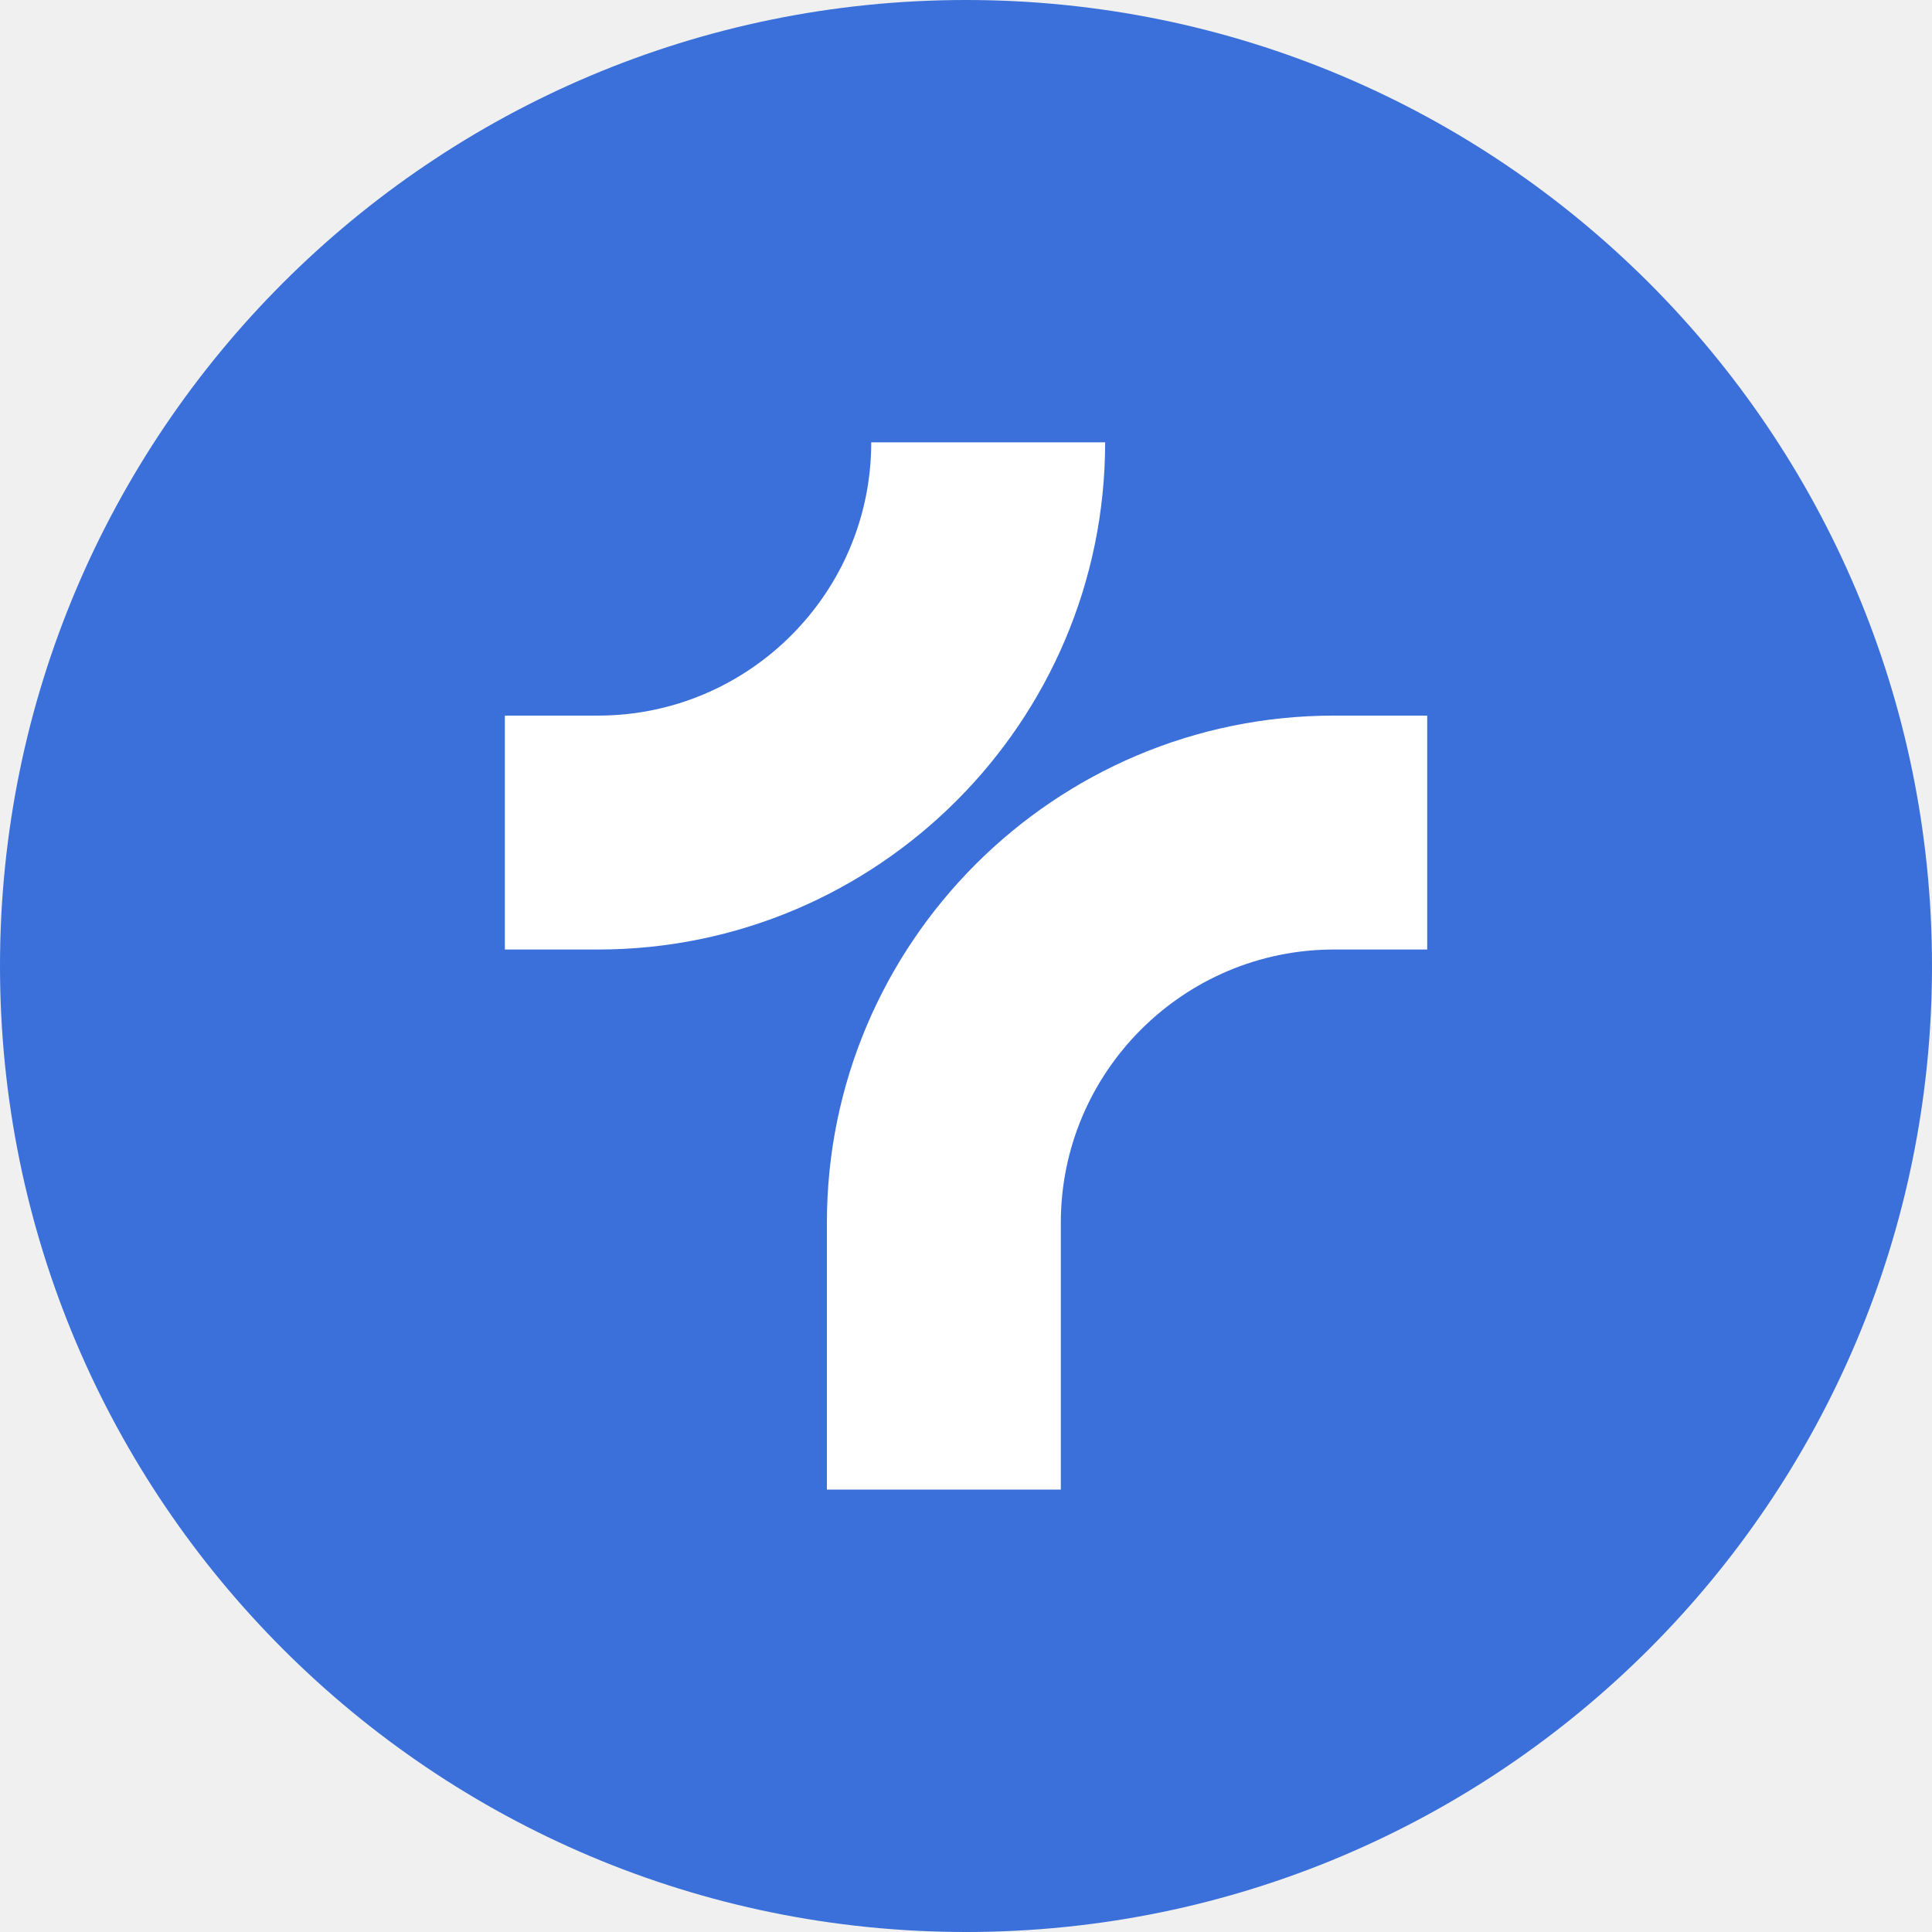
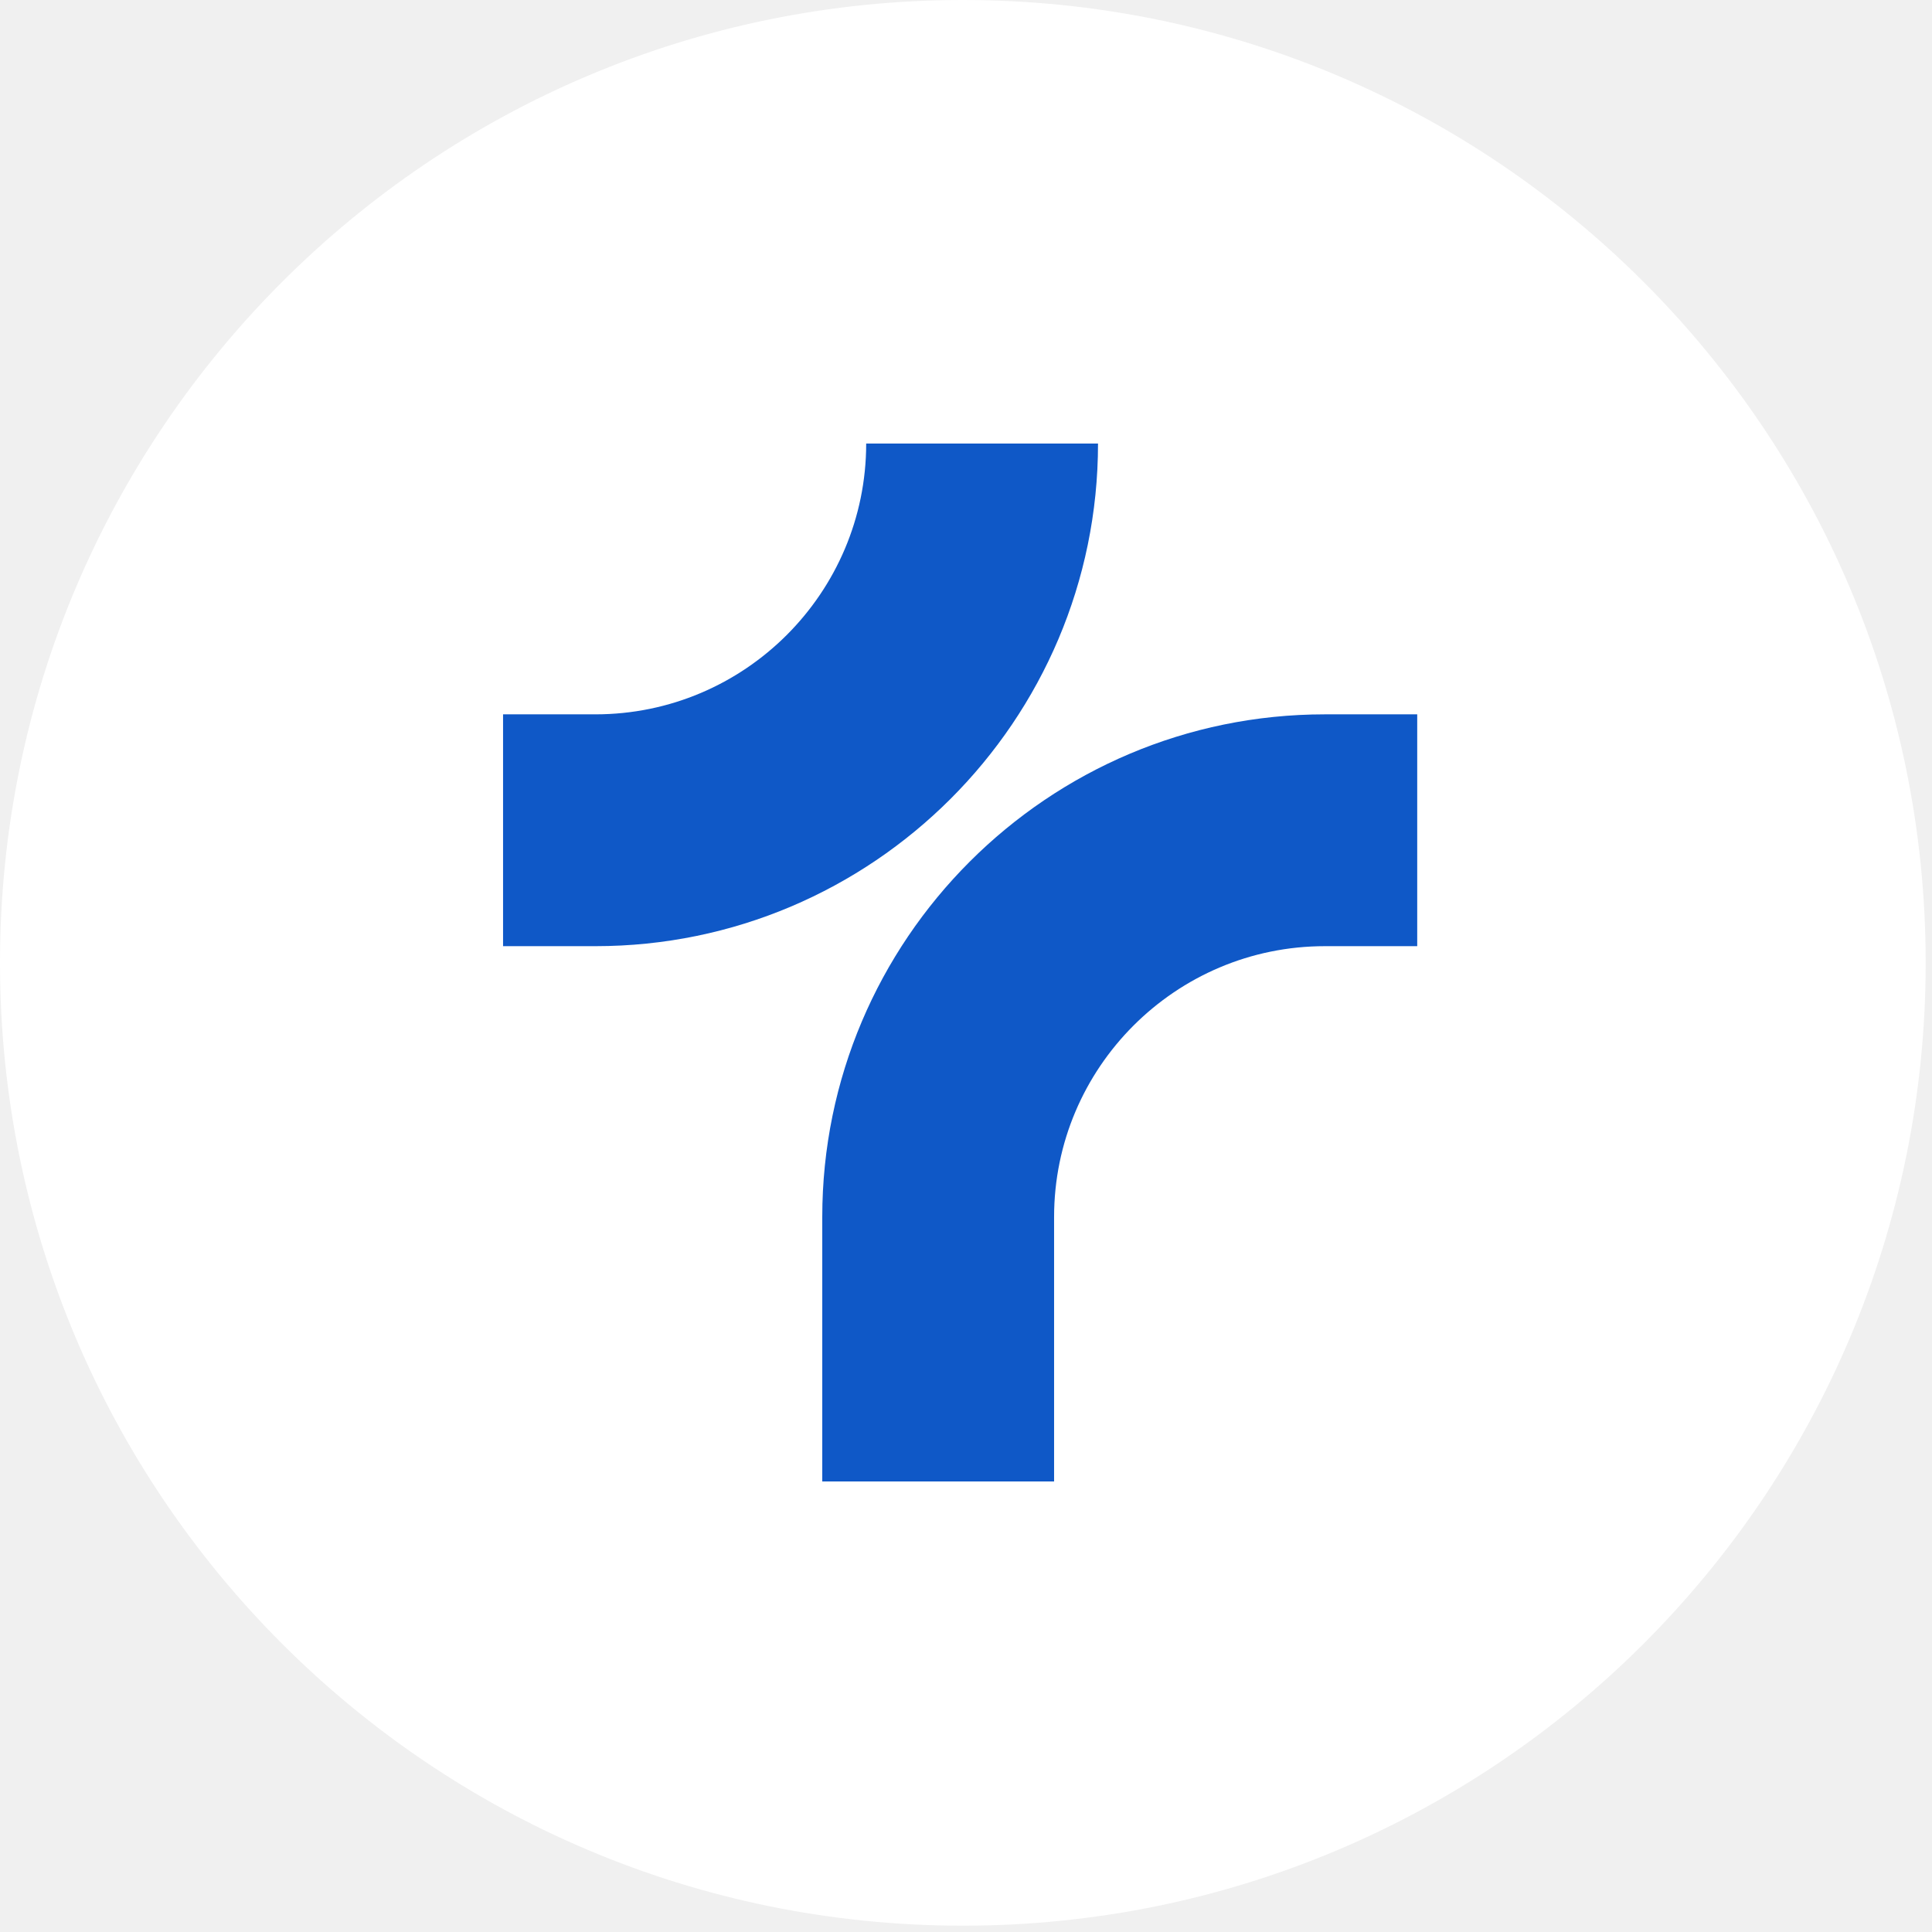
- <svg xmlns="http://www.w3.org/2000/svg" width="64" height="64" viewBox="0 0 64 64" fill="none">
-   <g clip-path="url(#clip0_3328_15859)">
-     <circle cx="32" cy="32" r="32" transform="rotate(-180 32 32)" fill="#3B70DA" />
-     <path d="M35.141 49.345H27.392V40.505C27.392 31.241 34.929 23.705 44.192 23.705H47.278V31.454H44.192C39.201 31.454 35.141 35.514 35.141 40.505V49.345Z" fill="white" />
-     <path d="M19.81 31.454H16.724V23.705H19.81C24.801 23.705 28.861 19.645 28.861 14.654H36.609C36.609 23.918 29.073 31.454 19.81 31.454Z" fill="white" />
-   </g>
-   <defs>
-     <clipPath id="clip0_3328_15859">
-       <rect width="64" height="64" fill="white" />
-     </clipPath>
-   </defs>
+ <svg xmlns="http://www.w3.org/2000/svg" width="136" height="136" viewBox="0 0 136 136" fill="none">
+   <rect width="135.555" height="135.555" rx="67.777" fill="white" />
+   <path d="M74.201 104.286H57.882V85.667C57.882 66.157 73.754 50.285 93.263 50.285H99.763V66.604H93.263C82.752 66.604 74.201 75.156 74.201 85.667V104.286Z" fill="#0F58C7" />
+   <path d="M41.912 66.604H35.412V50.285H41.912C52.423 50.285 60.974 41.734 60.974 31.223H77.293C77.293 50.733 61.421 66.604 41.912 66.604Z" fill="#0F58C7" />
</svg>
